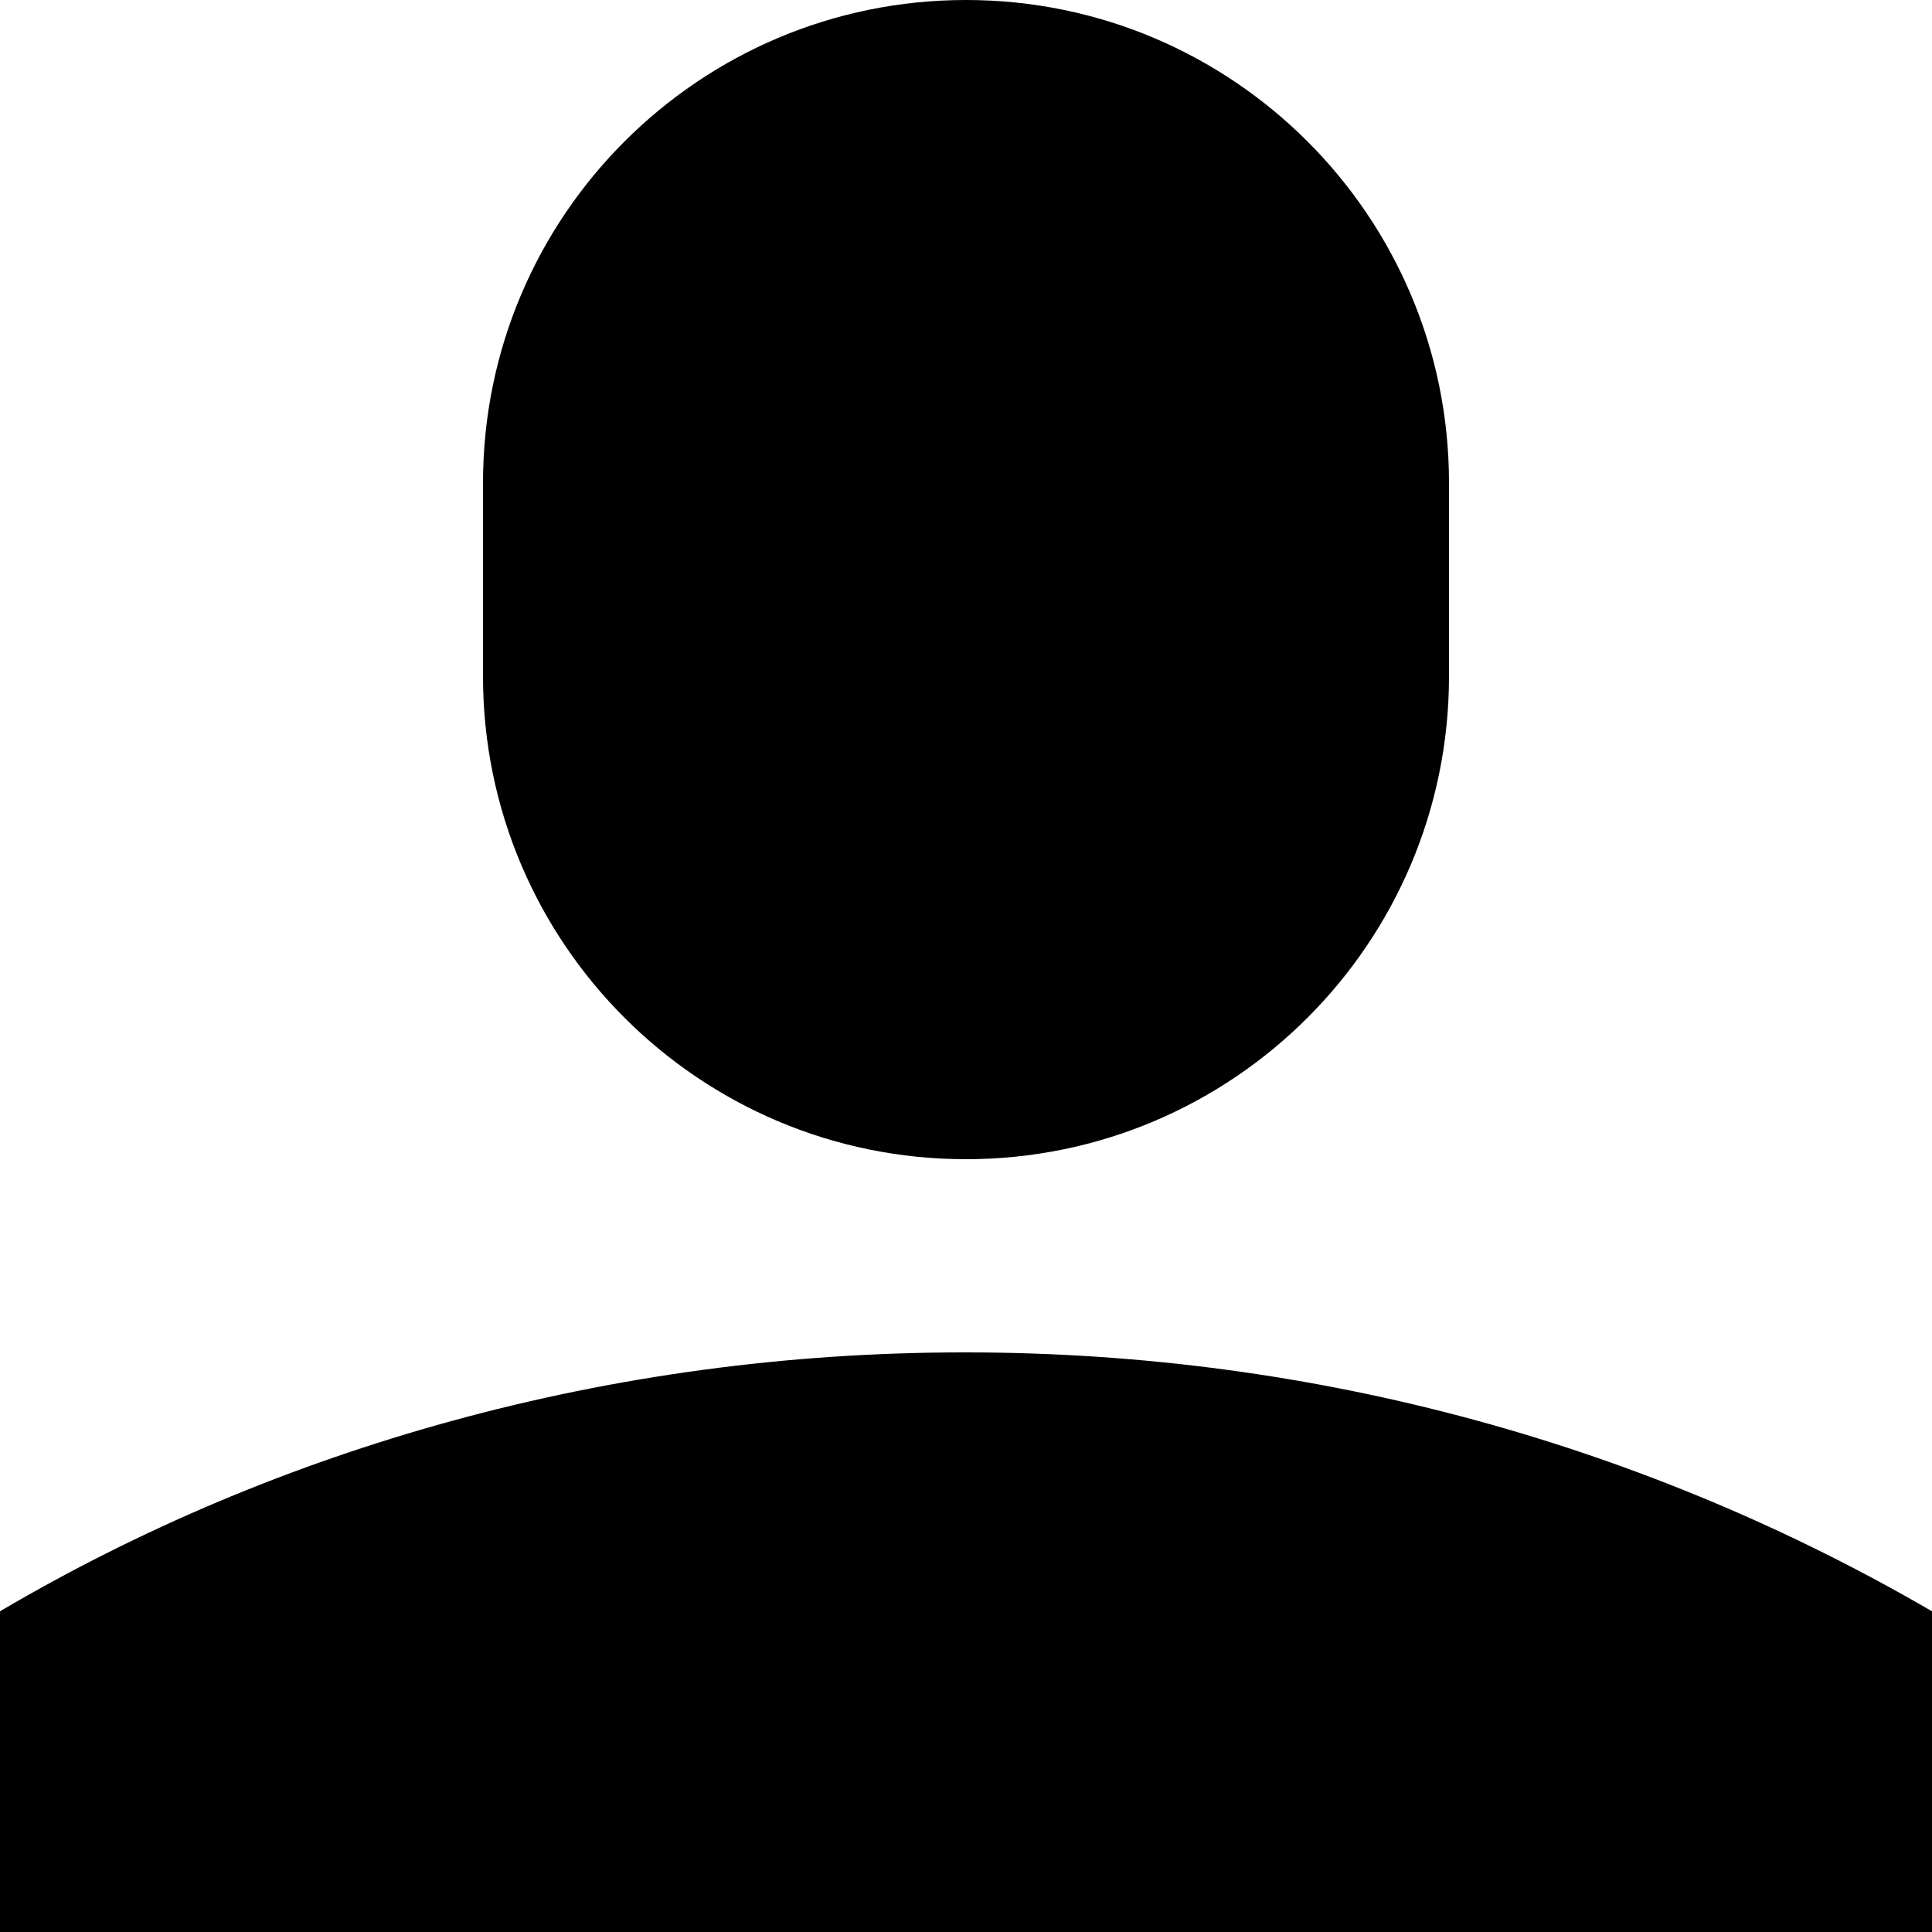
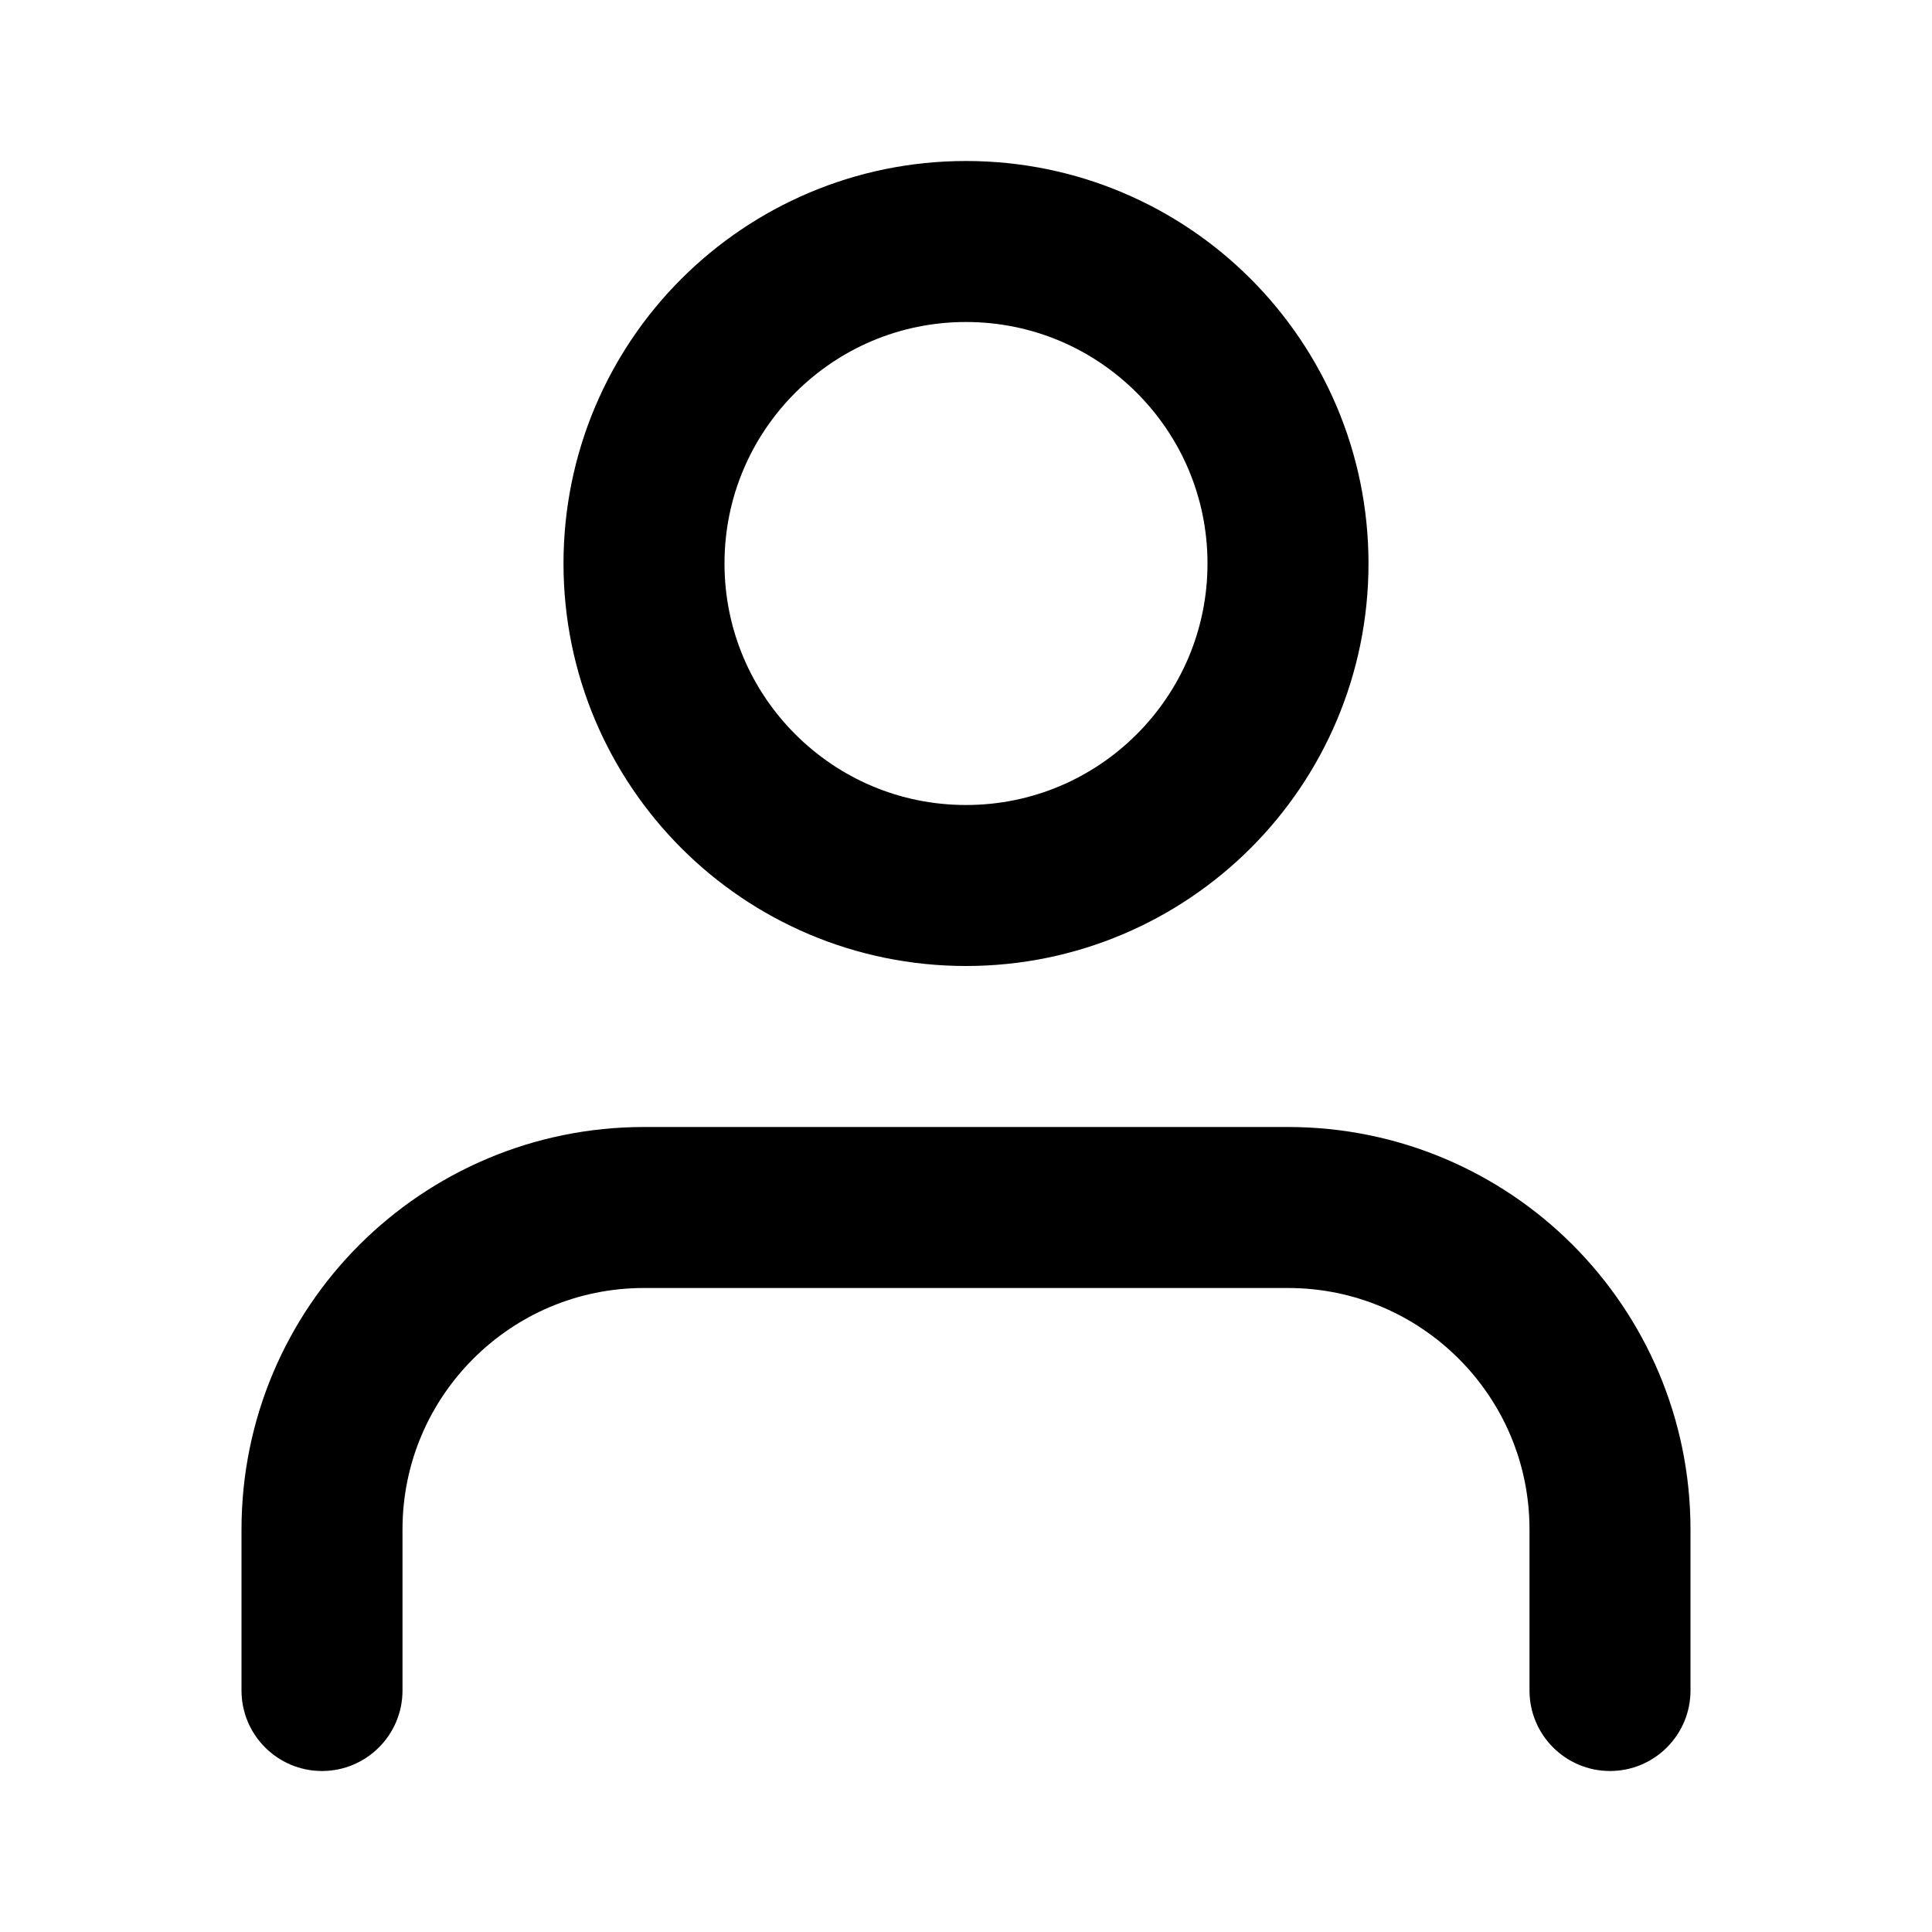
- <svg xmlns="http://www.w3.org/2000/svg" version="1.1" width="20" height="20" viewBox="0 0 20 20">
-   <path d="M5 5c0-2.761 2.239-5 5-5s5 2.239 5 5v0 2c0 2.761-2.239 5-5 5s-5-2.239-5-5v0-2zM0 16.68c2.86-1.685 6.301-2.68 9.974-2.68 0.009 0 0.018 0 0.027 0h-0.001c3.64 0 7.060 0.97 10 2.68v3.32h-20v-3.32z" />
+ <svg xmlns="http://www.w3.org/2000/svg" version="1.1" width="24" height="24" viewBox="0 0 24 24">
+   <path d="M21 21v-2c0-1.38-0.561-2.632-1.464-3.536s-2.156-1.464-3.536-1.464h-8c-1.38 0-2.632 0.561-3.536 1.464s-1.464 2.156-1.464 3.536v2c0 0.552 0.448 1 1 1s1-0.448 1-1v-2c0-0.829 0.335-1.577 0.879-2.121s1.292-0.879 2.121-0.879h8c0.829 0 1.577 0.335 2.121 0.879s0.879 1.292 0.879 2.121v2c0 0.552 0.448 1 1 1s1-0.448 1-1zM17 7c0-1.38-0.561-2.632-1.464-3.536s-2.156-1.464-3.536-1.464-2.632 0.561-3.536 1.464-1.464 2.156-1.464 3.536 0.561 2.632 1.464 3.536 2.156 1.464 3.536 1.464 2.632-0.561 3.536-1.464 1.464-2.156 1.464-3.536zM15 7c0 0.829-0.335 1.577-0.879 2.121s-1.292 0.879-2.121 0.879-1.577-0.335-2.121-0.879-0.879-1.292-0.879-2.121 0.335-1.577 0.879-2.121 1.292-0.879 2.121-0.879 1.577 0.335 2.121 0.879 0.879 1.292 0.879 2.121z" />
</svg>
